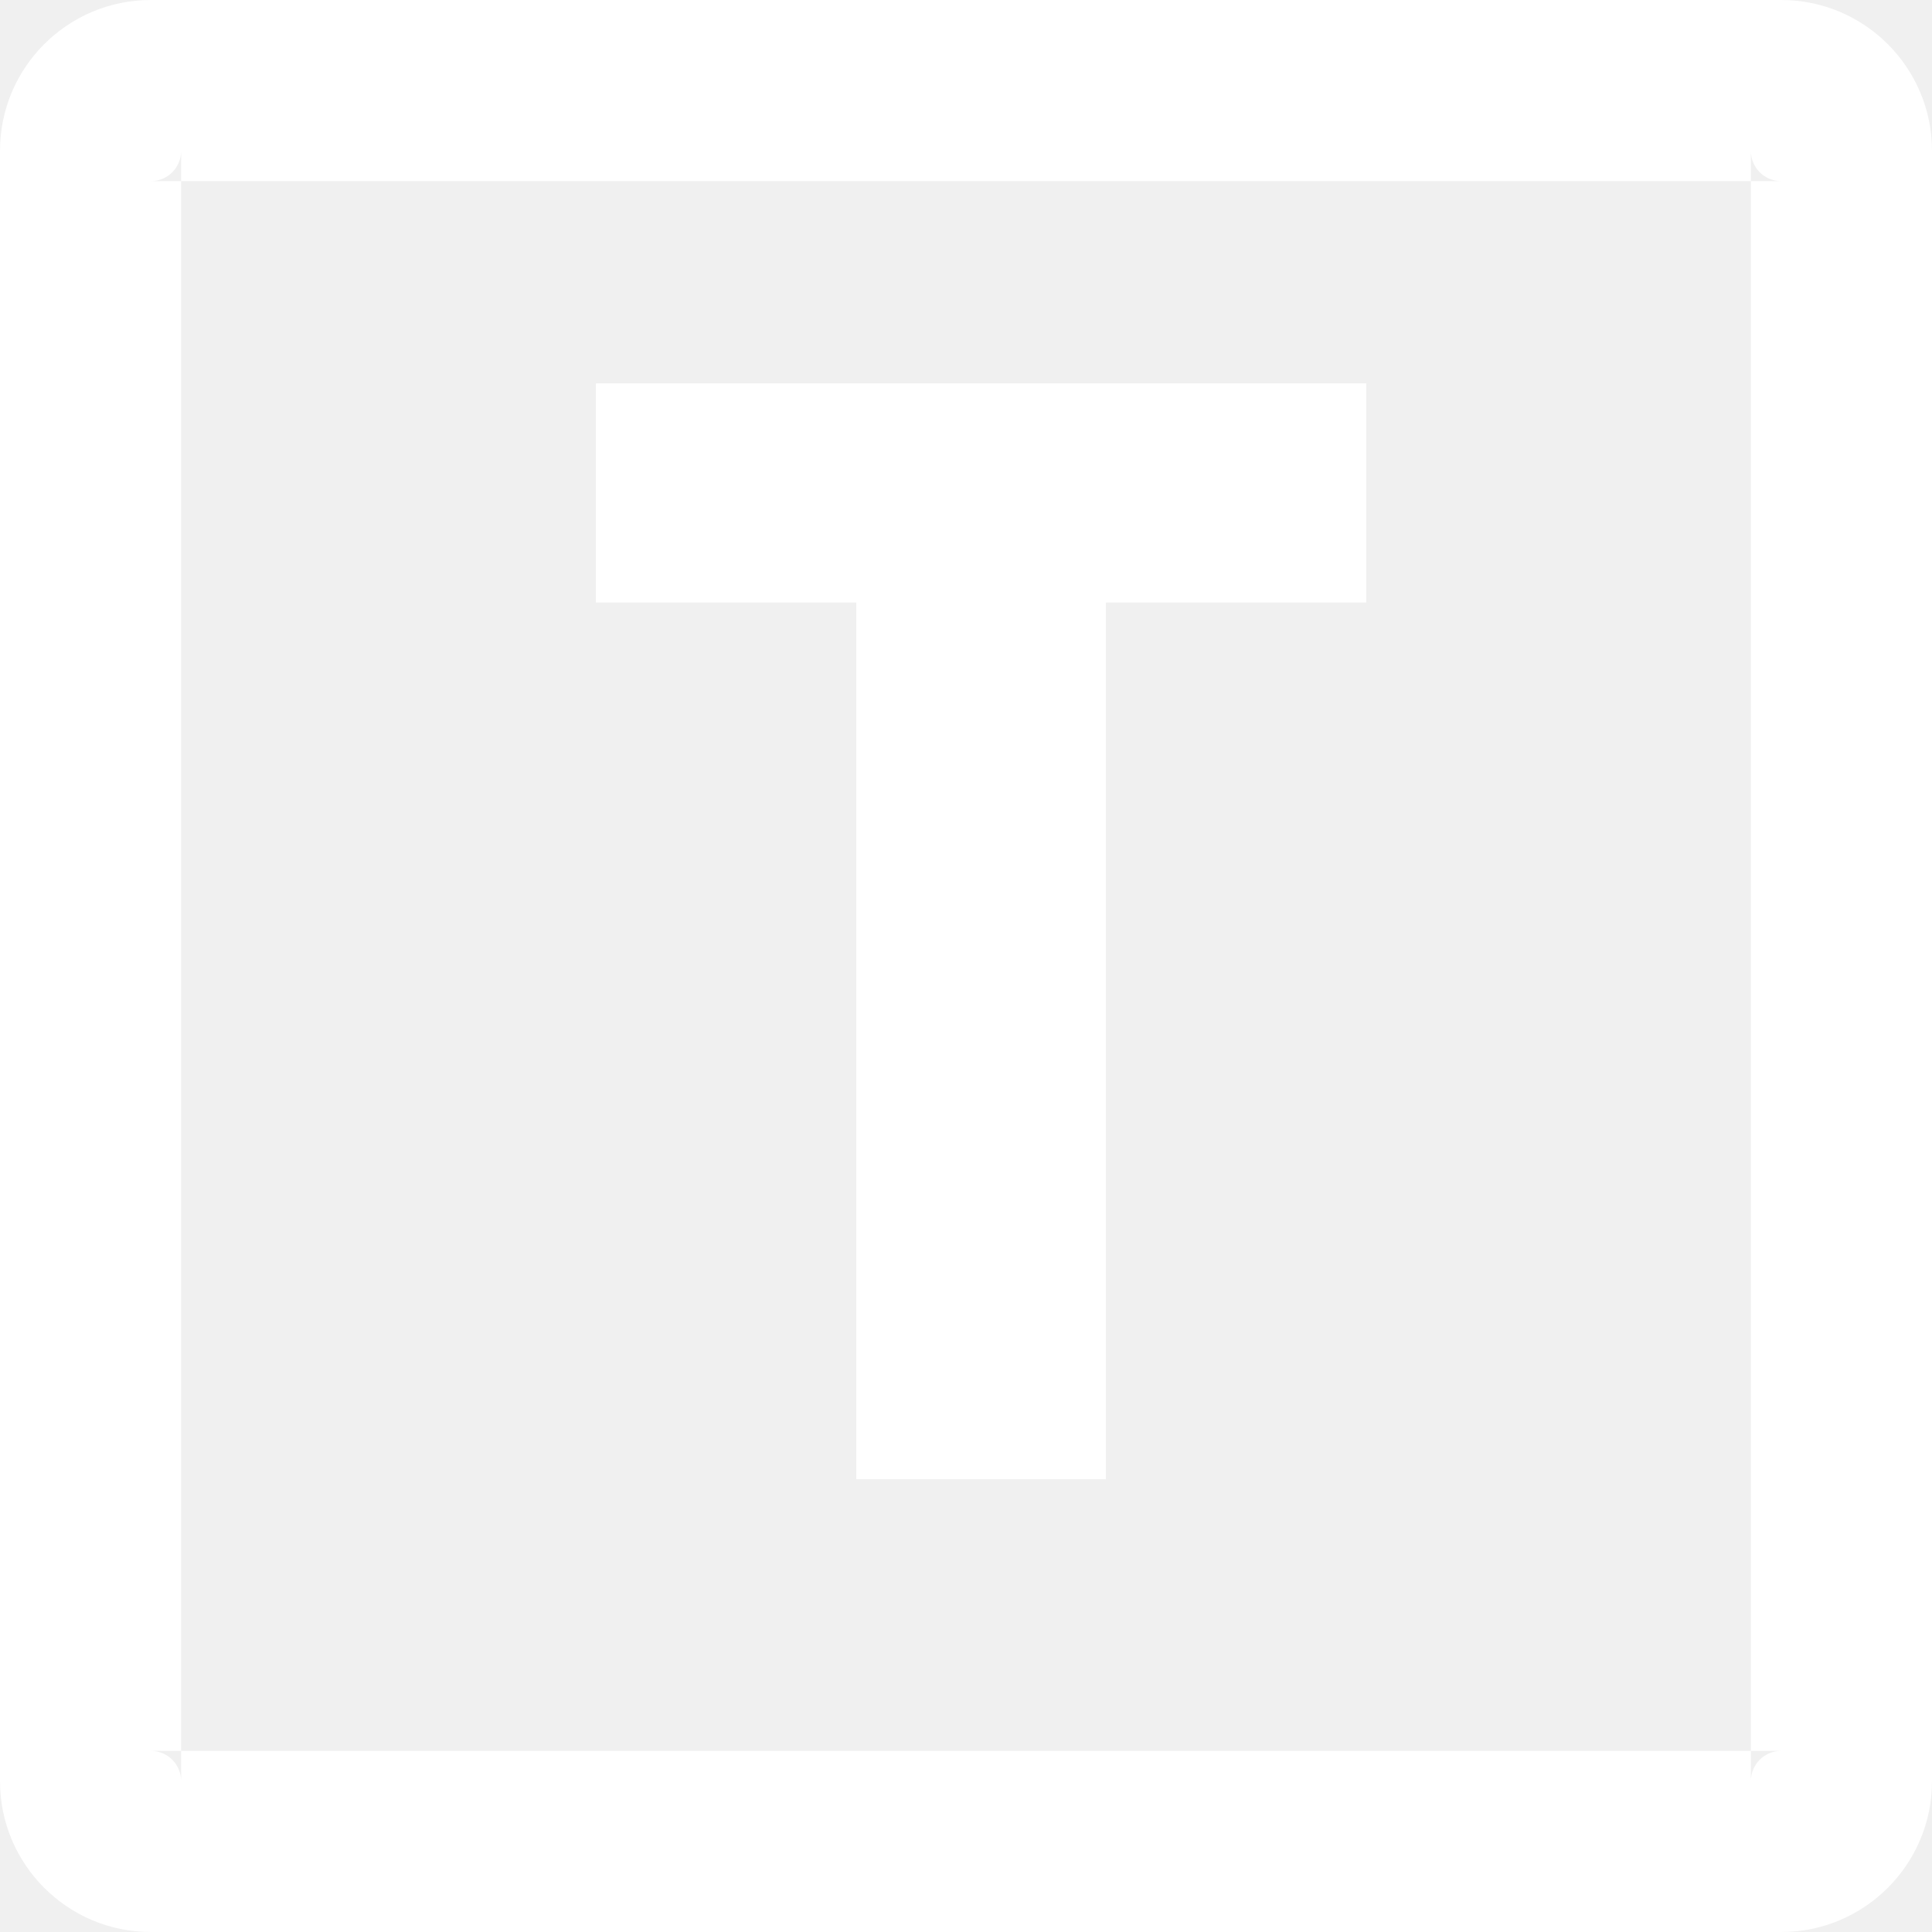
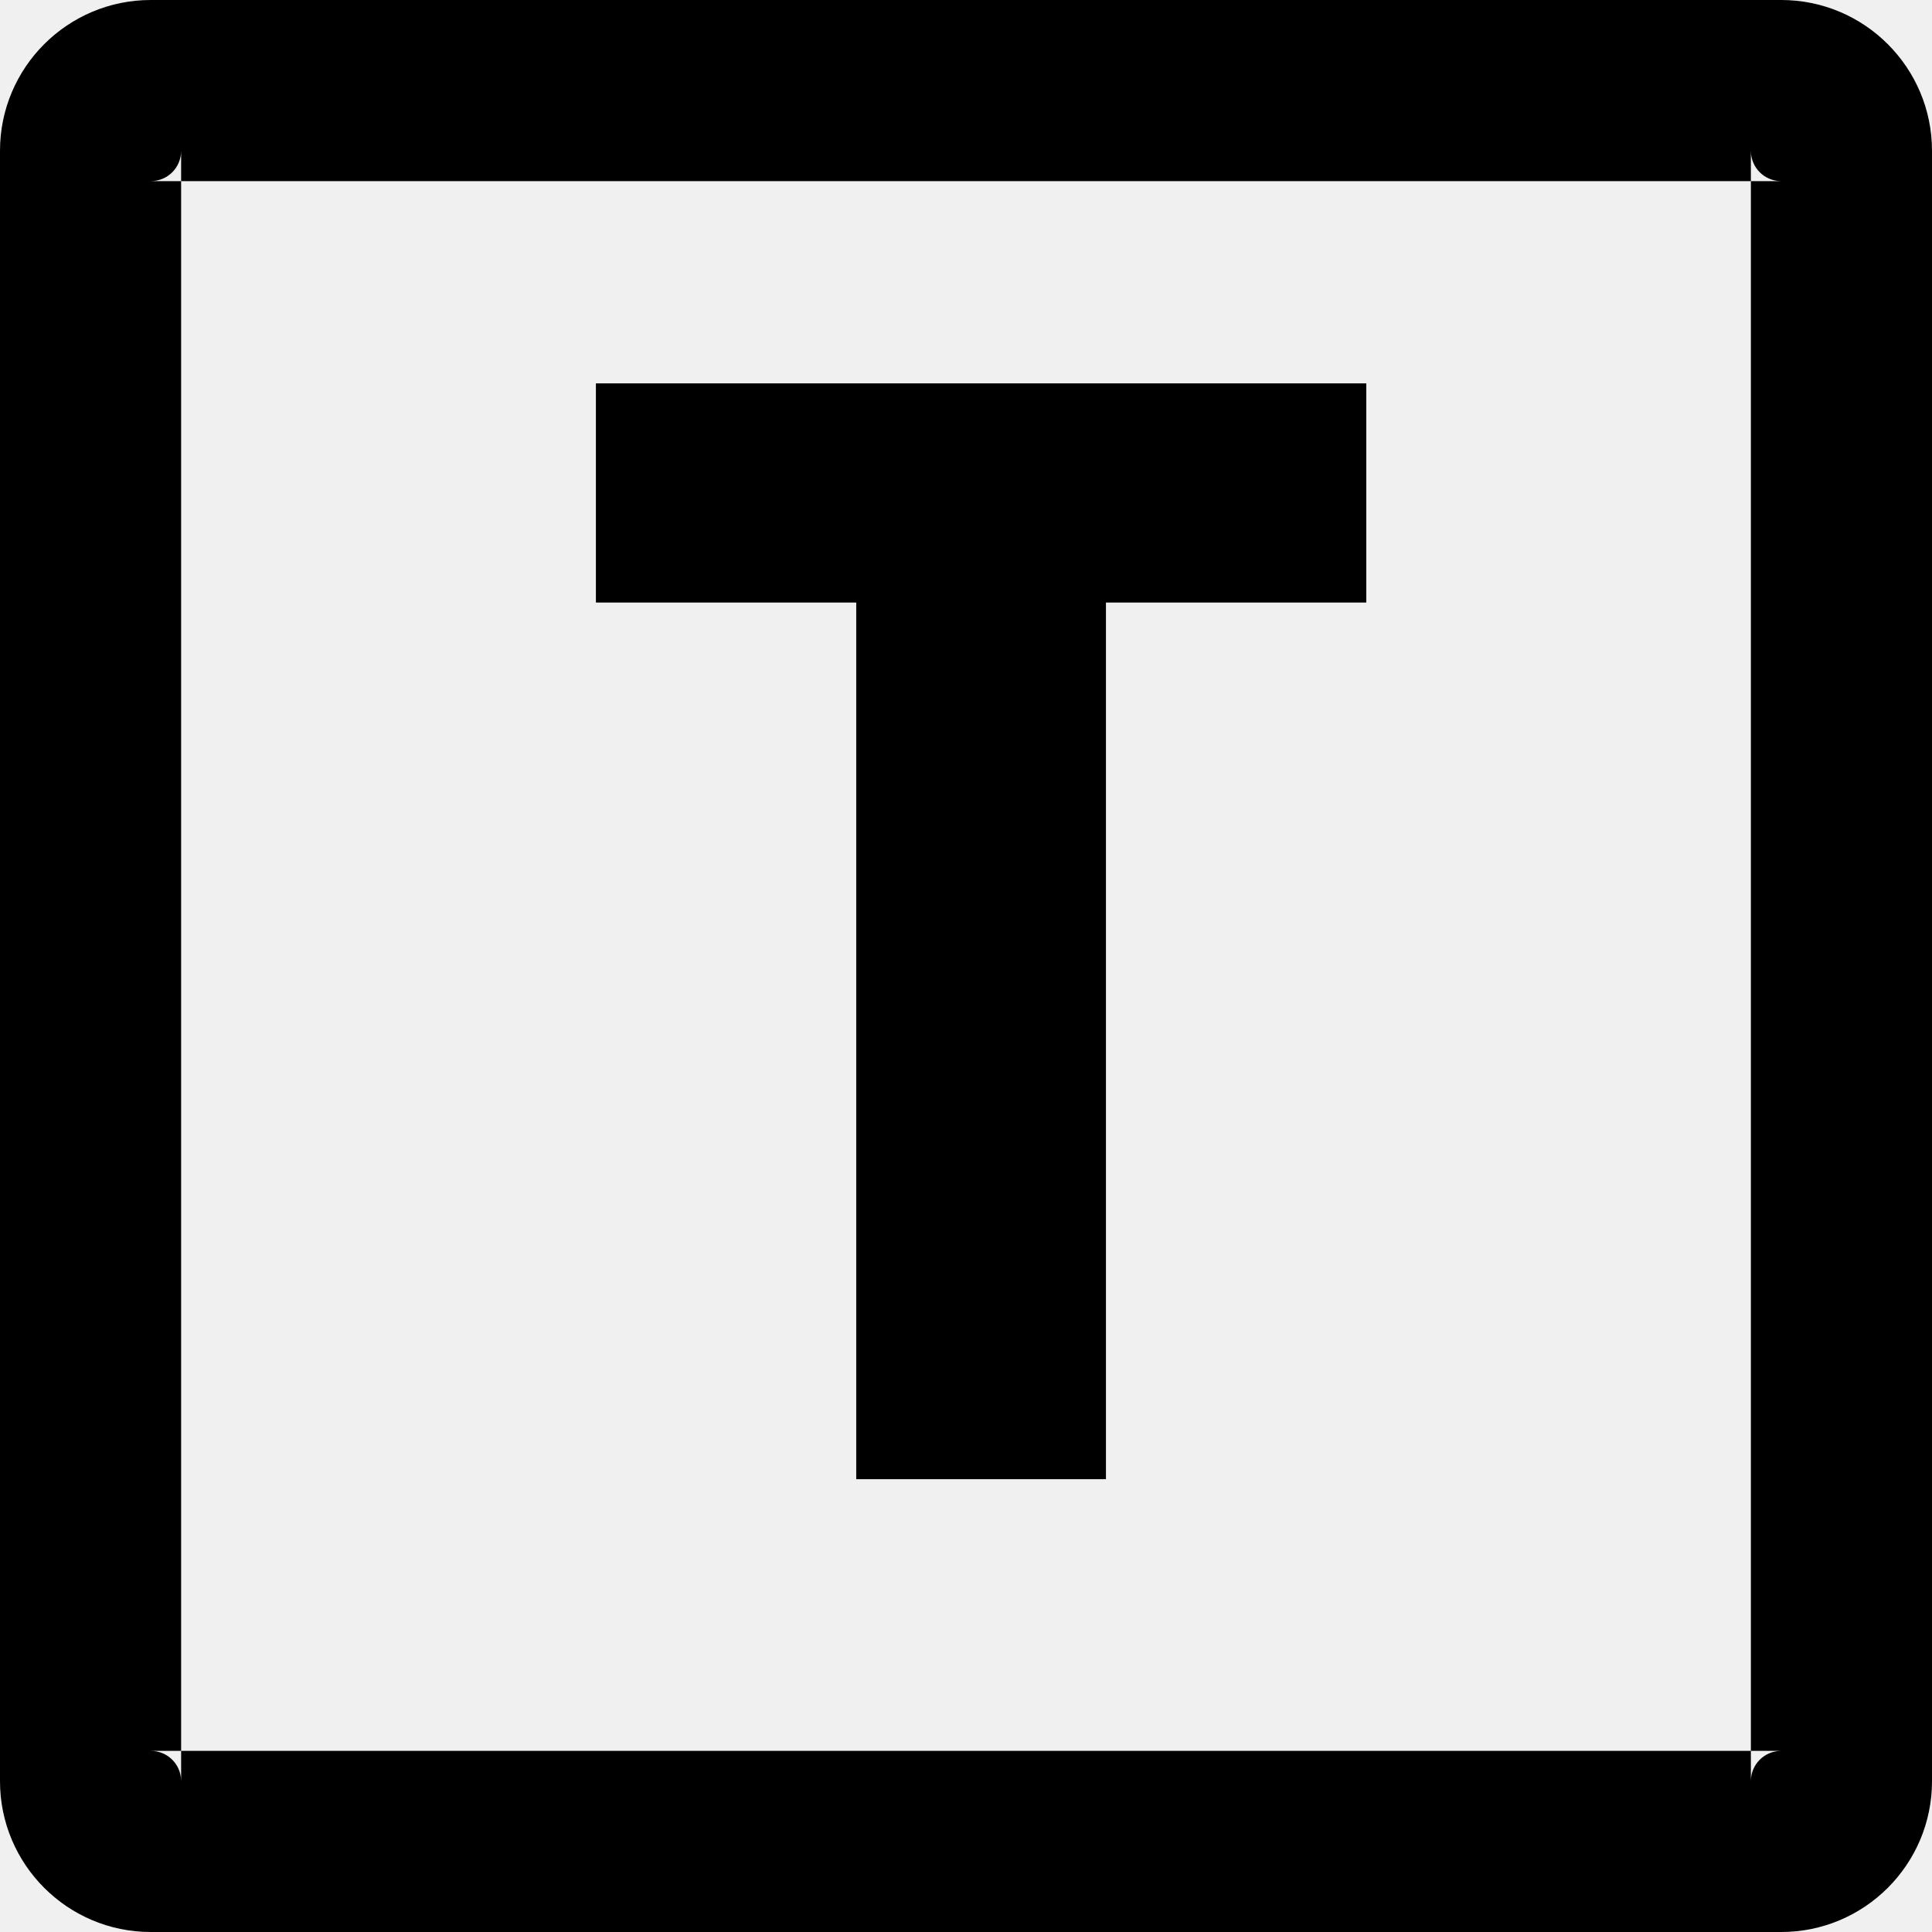
<svg xmlns="http://www.w3.org/2000/svg" width="64px" height="64px" viewBox="0 0 64 64" version="1.1">
  <defs />
  <g id="Page-1" stroke="none" stroke-width="1" fill="none" fill-rule="evenodd">
-     <g id="tocky" fill="#FFFFFF">
+     <g id="tocky" fill="#000000">
      <path d="M6,4.995 L6,4.995 L6,59.005 C6,58.448 5.552,58 4.995,58 L59.005,58 C58.448,58 58,58.448 58,59.005 L58,4.995 C58,5.552 58.448,6 59.005,6 L4.995,6 C5.552,6 6,5.552 6,4.995 L6,4.995 Z M0,4.995 C0,2.236 2.24,0 4.995,0 L59.005,0 C61.764,0 64,2.24 64,4.995 L64,59.005 C64,61.764 61.76,64 59.005,64 L4.995,64 C2.236,64 0,61.76 0,59.005 L0,4.995 L0,4.995 Z" id="Rectangle-1" />
      <polygon id="T" points="19.74 19.96 19.74 12.7 45.26 12.7 45.26 19.96 36.636 19.96 36.636 49 28.364 49 28.364 19.96" />
    </g>
  </g>
</svg>
